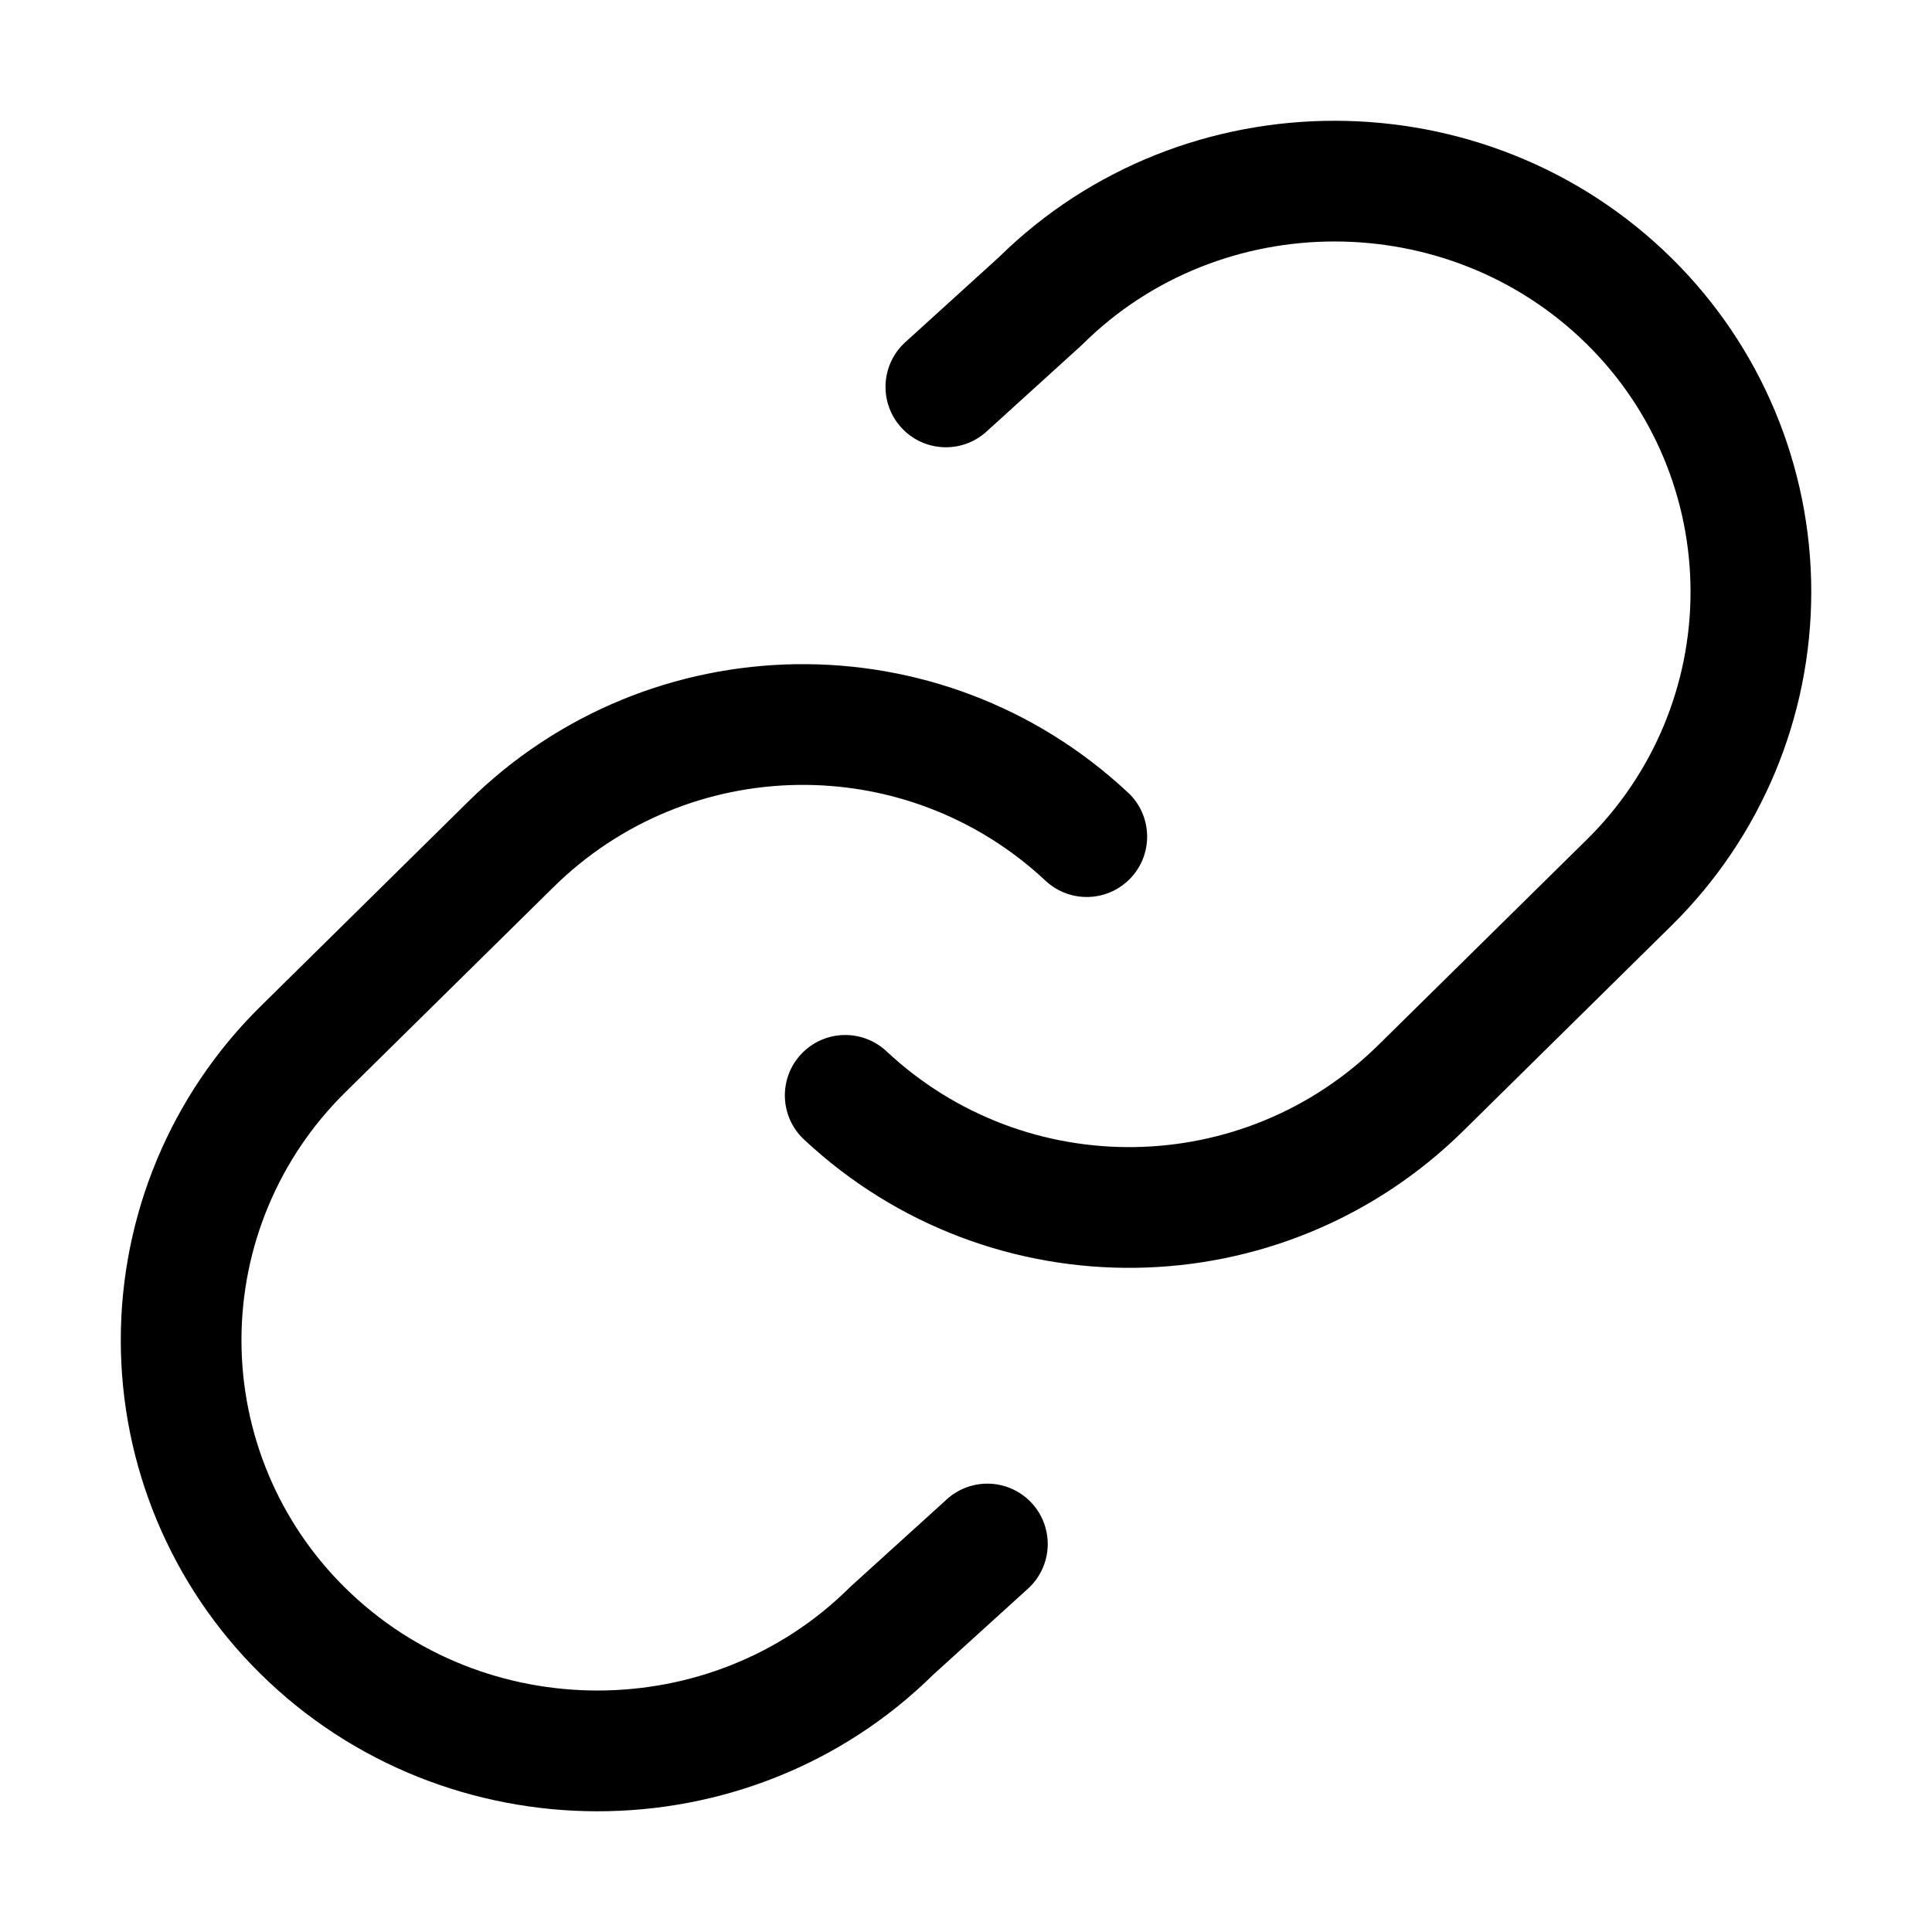
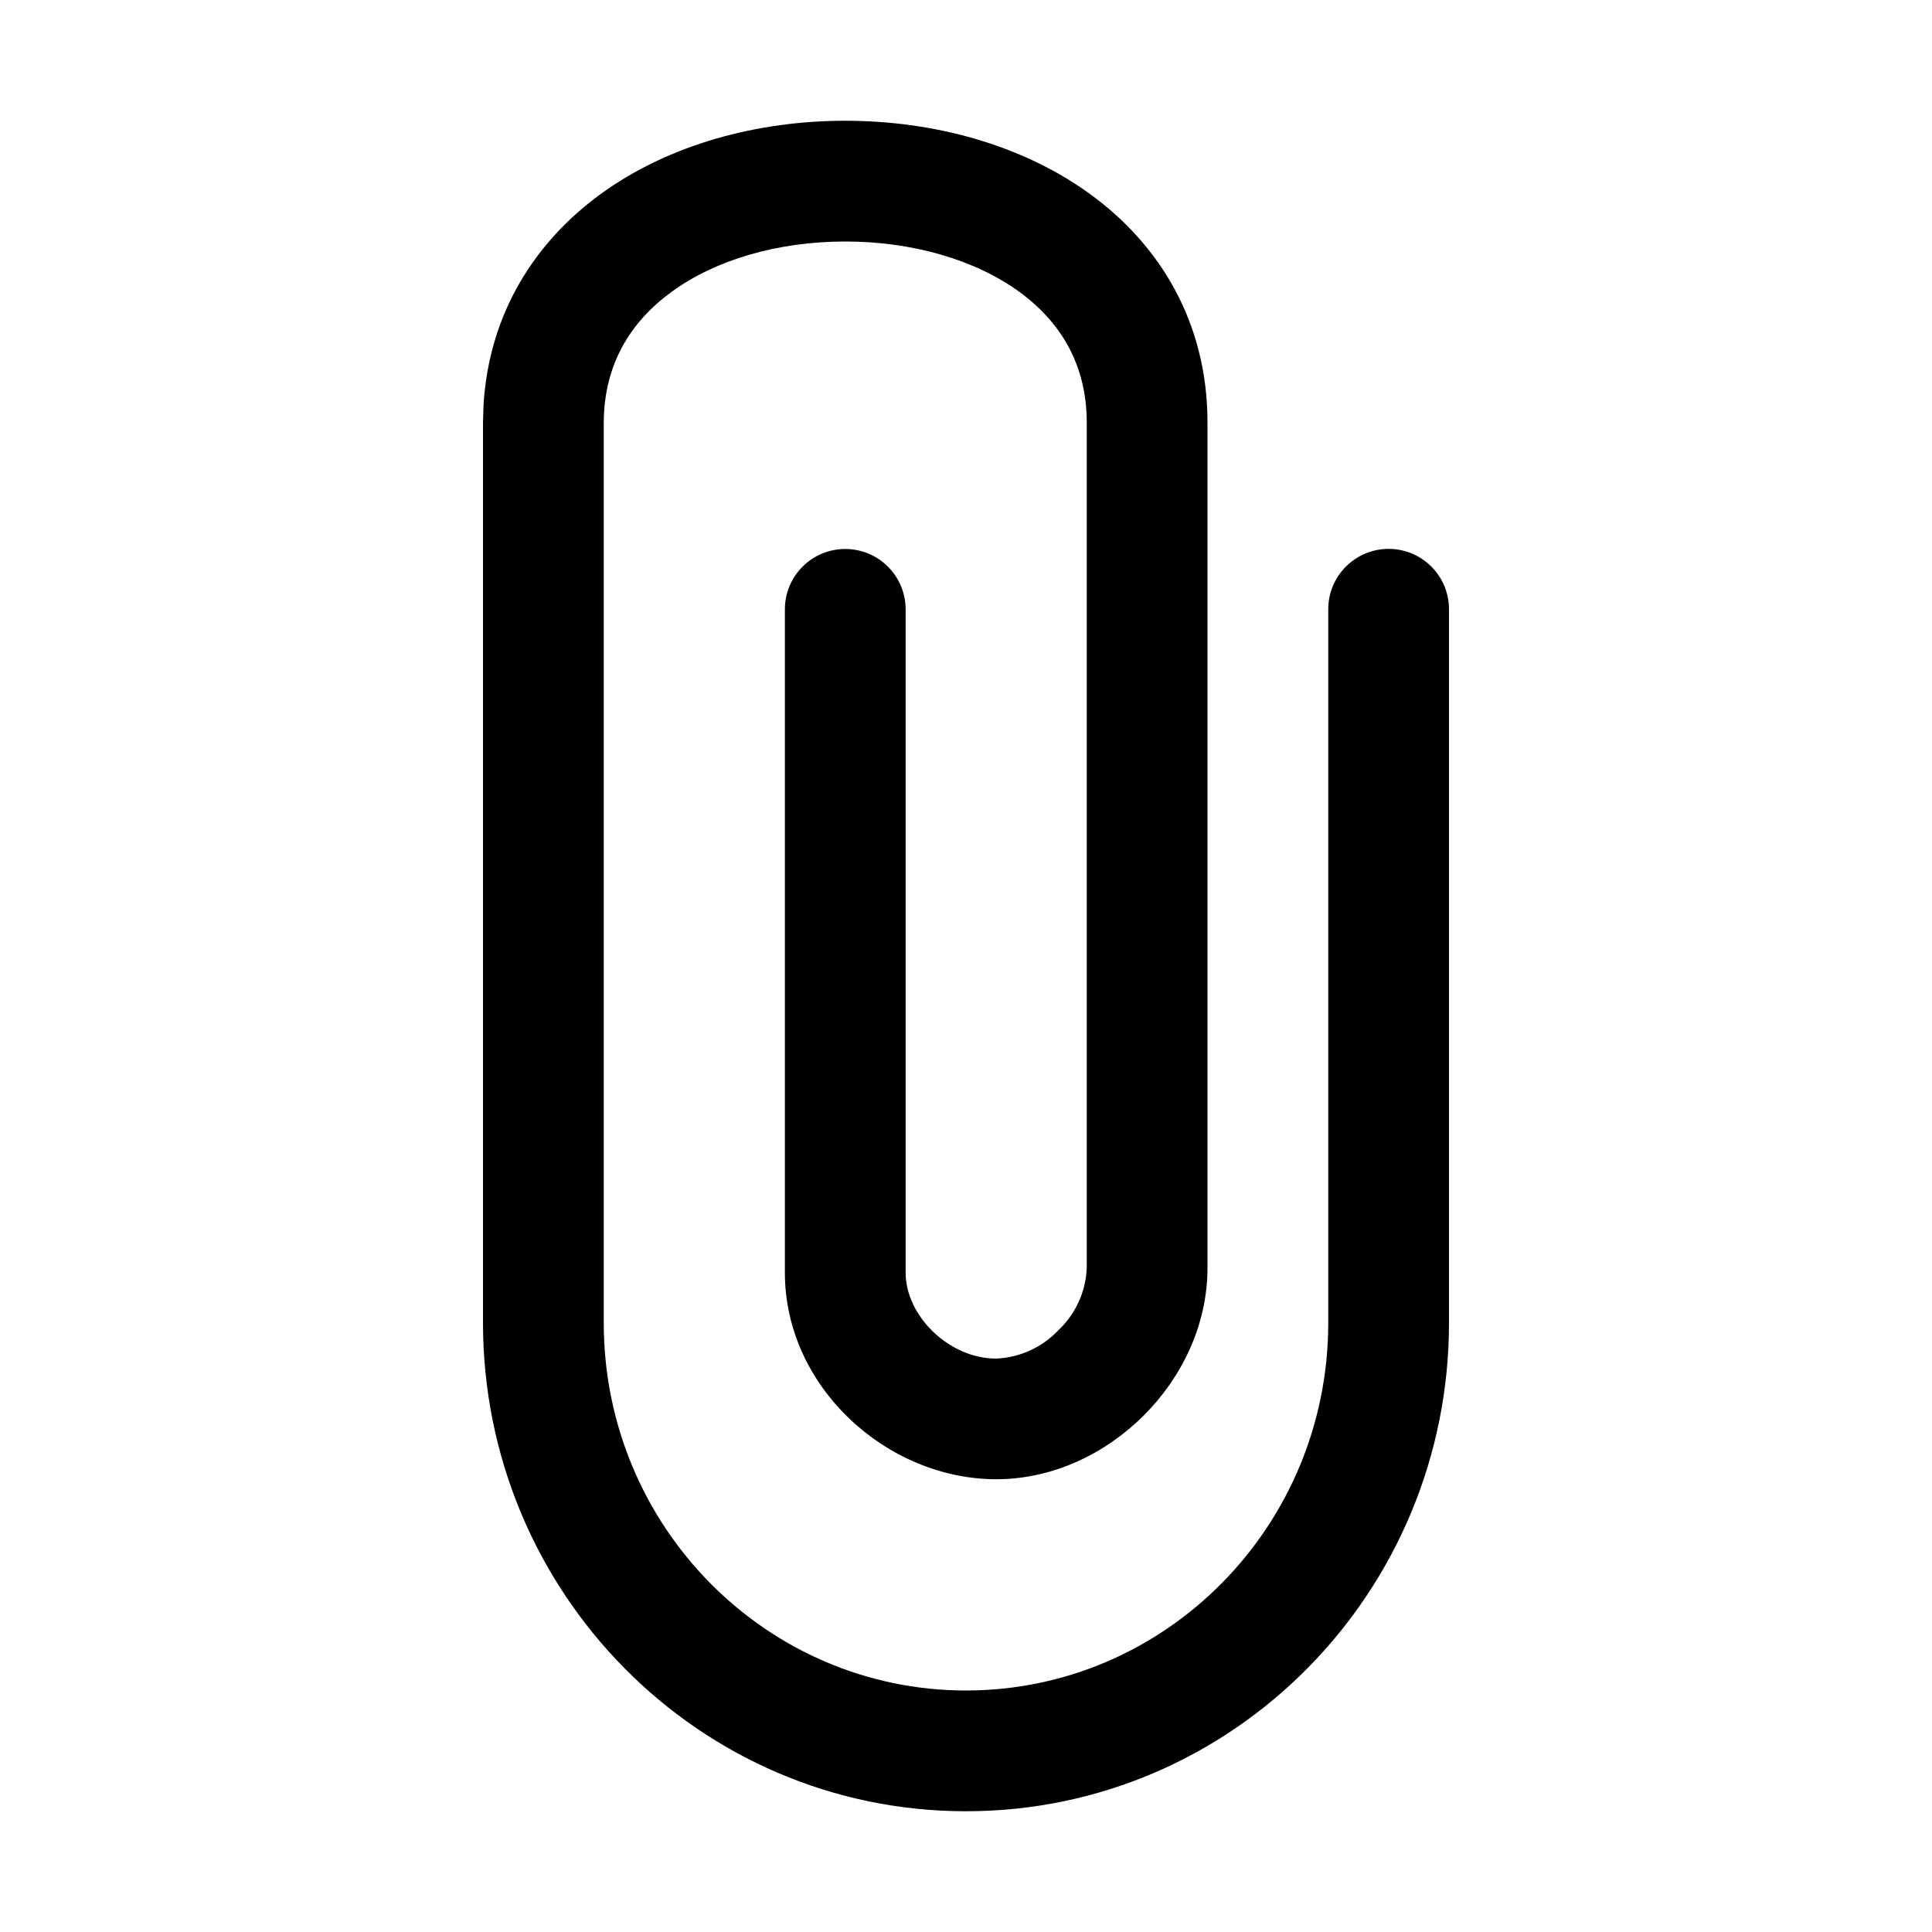
<svg xmlns="http://www.w3.org/2000/svg" width="20" height="20" fill="currentColor" viewBox="0 0 20 20">
-   <path fill-rule="evenodd" d="M17.305 2.673C15.386.78 12.257.775 10.339 2.664l-.967.878a.625.625 0 0 0 .84.926l.977-.887a.713.713 0 0 0 .02-.019c1.428-1.416 3.782-1.417 5.218.001a3.599 3.599 0 0 1 0 5.128l-2.15 2.119a3.677 3.677 0 0 1-5.101.072.625.625 0 0 0-.852.915 4.928 4.928 0 0 0 6.831-.097l2.15-2.12a4.849 4.849 0 0 0 0-6.907Zm-5.63 5.53a4.927 4.927 0 0 0-6.83.097l-2.15 2.12a4.849 4.849 0 0 0 0 6.906c1.919 1.895 5.048 1.9 6.966.01l.967-.878a.625.625 0 1 0-.84-.925l-.977.886a.605.605 0 0 0-.02.019c-1.429 1.416-3.781 1.417-5.218-.001a3.599 3.599 0 0 1 0-5.128l2.15-2.119a3.677 3.677 0 0 1 5.101-.072.625.625 0 1 0 .852-.915Z" clip-rule="evenodd" />
+   <path d="M11.25 13.125v-8.75c0-.595-.266-1.04-.701-1.356C10.097 2.691 9.45 2.5 8.75 2.5c-.701 0-1.345.191-1.796.52-.435.316-.702.761-.704 1.357v9.316c0 2.11 1.686 3.807 3.75 3.807s3.75-1.697 3.75-3.807V6.307a.625.625 0 1 1 1.25 0v7.386c0 2.785-2.23 5.057-5 5.057s-5-2.272-5-5.057v-9.32l.006-.191c.06-.943.534-1.68 1.213-2.174.707-.514 1.623-.758 2.531-.758.908 0 1.825.244 2.533.758.725.526 1.217 1.331 1.217 2.367v8.75c0 .601-.275 1.145-.662 1.53-.387.386-.93.658-1.525.658-1.125 0-2.188-.948-2.188-2.14V6.308a.625.625 0 1 1 1.25 0v6.867c0 .445.447.889.938.889a.942.942 0 0 0 .643-.293.937.937 0 0 0 .294-.645Z" />
</svg>
